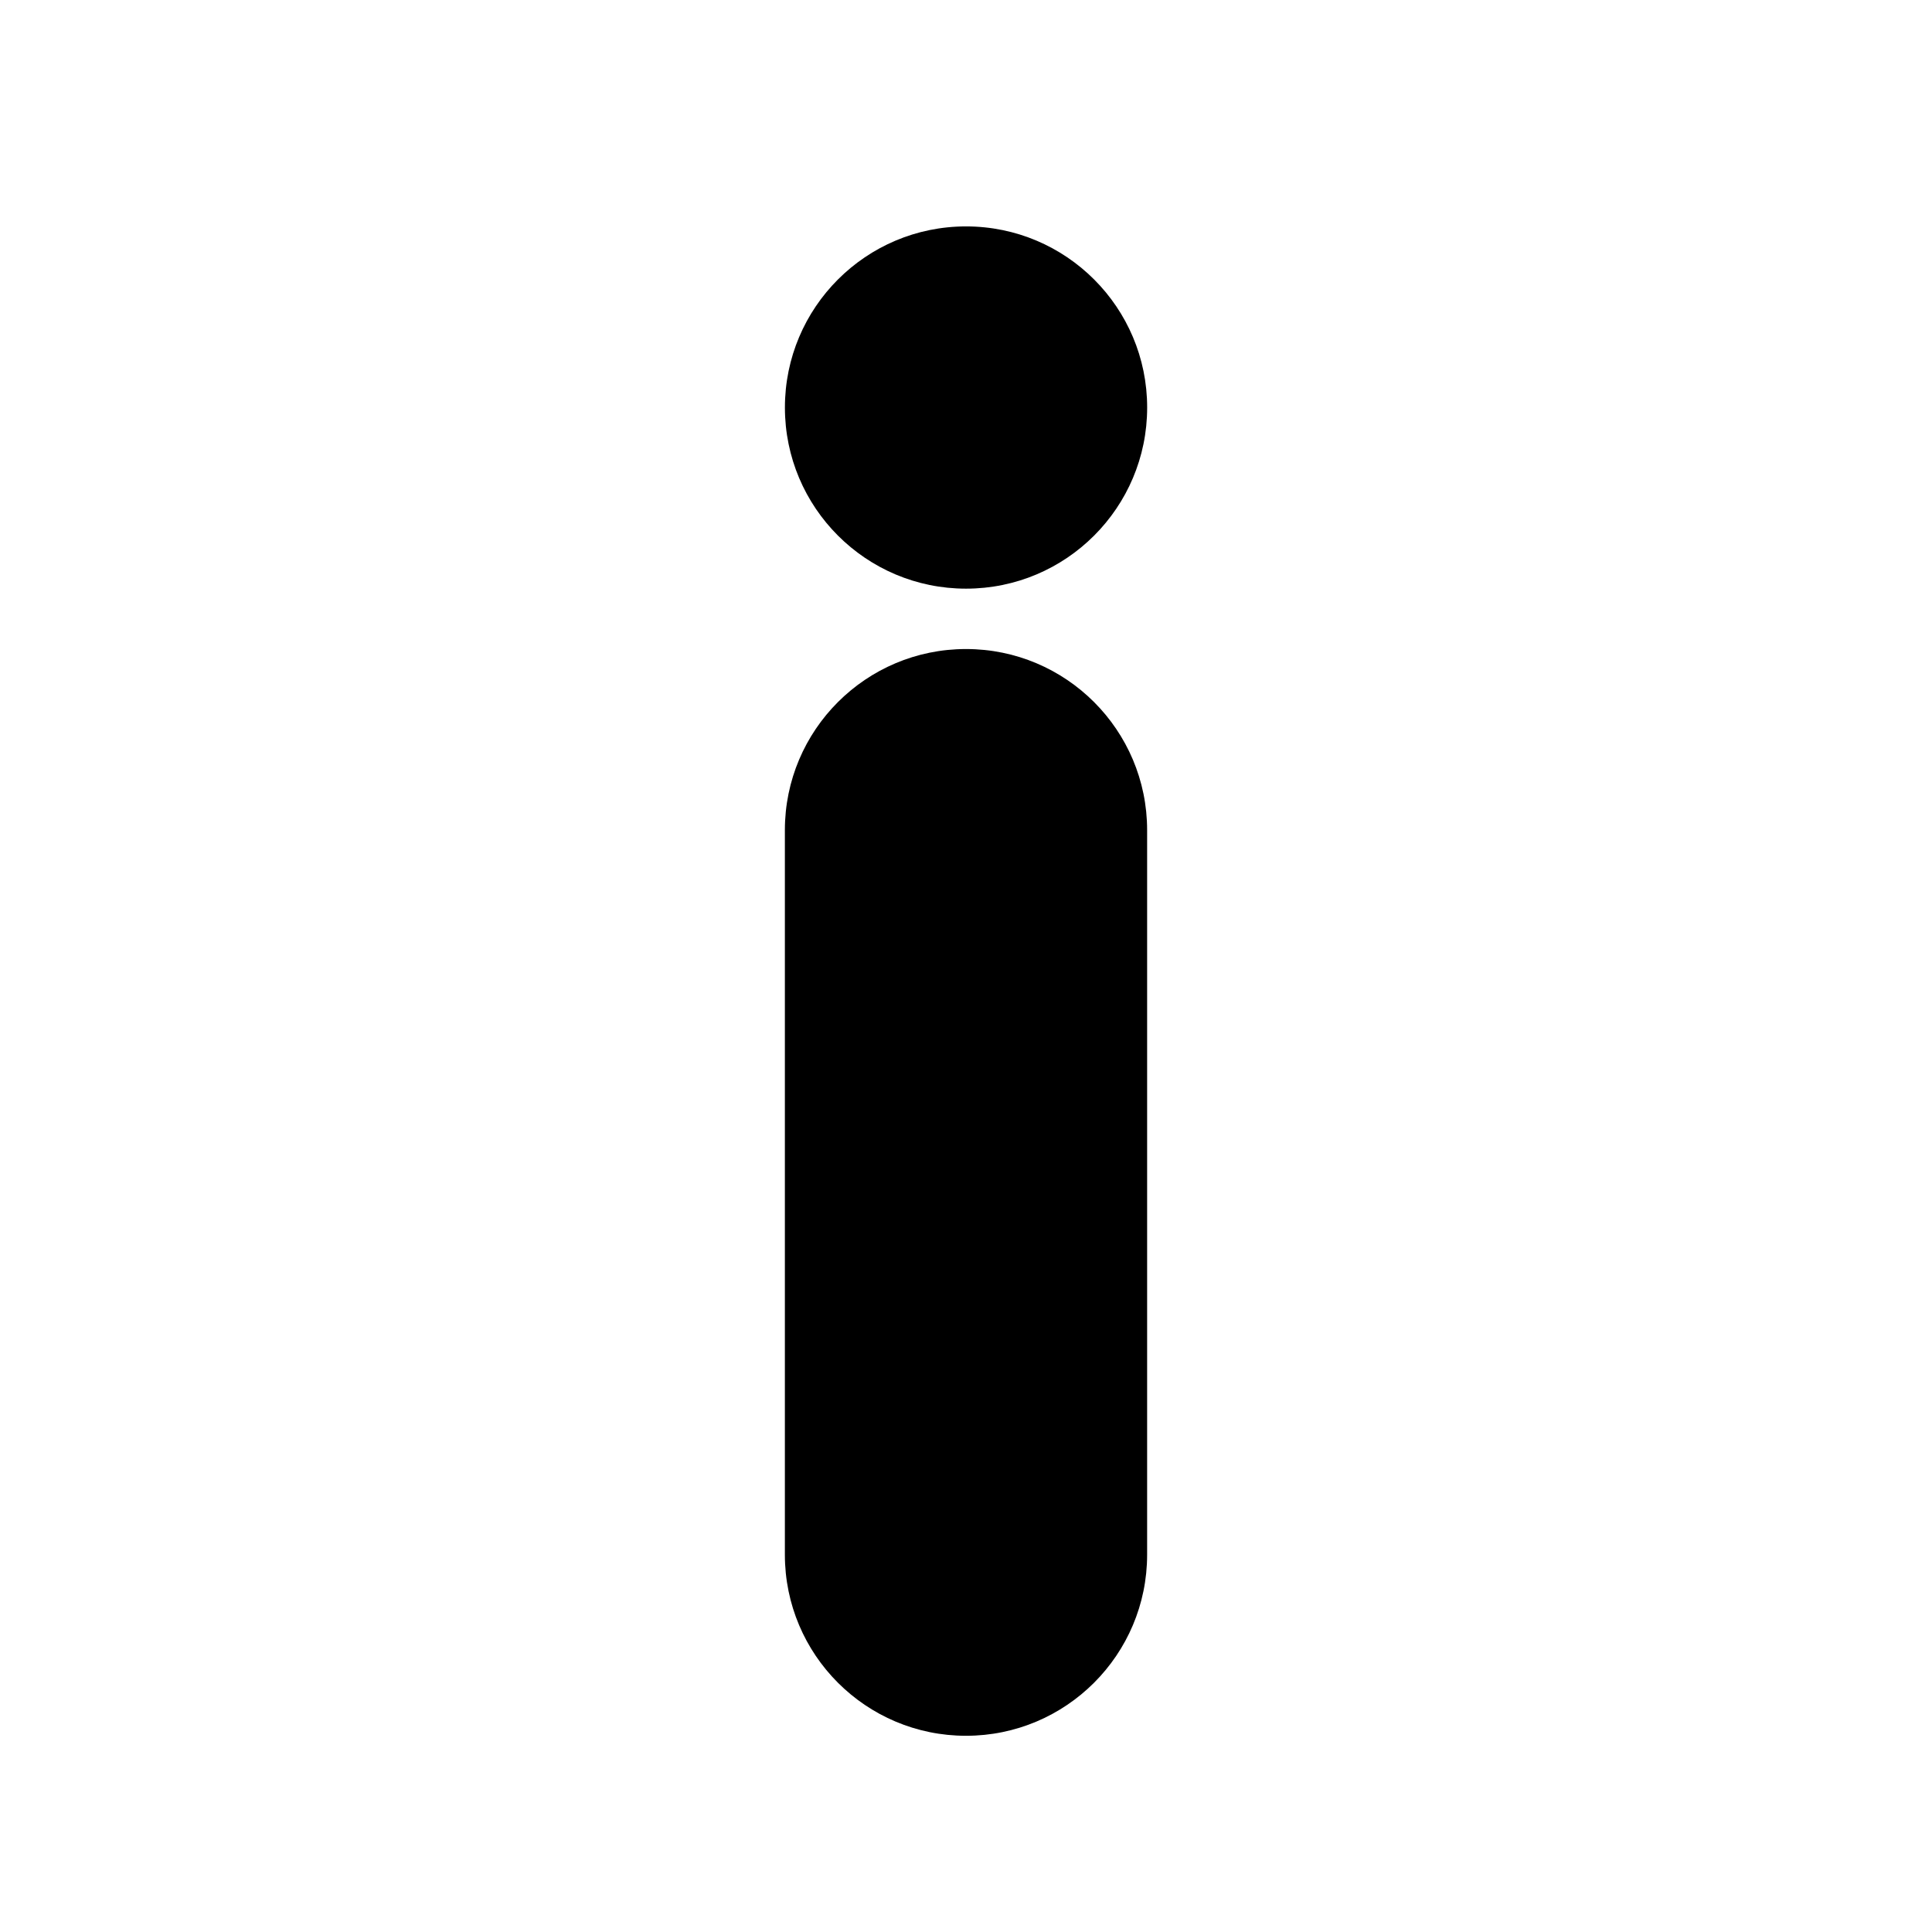
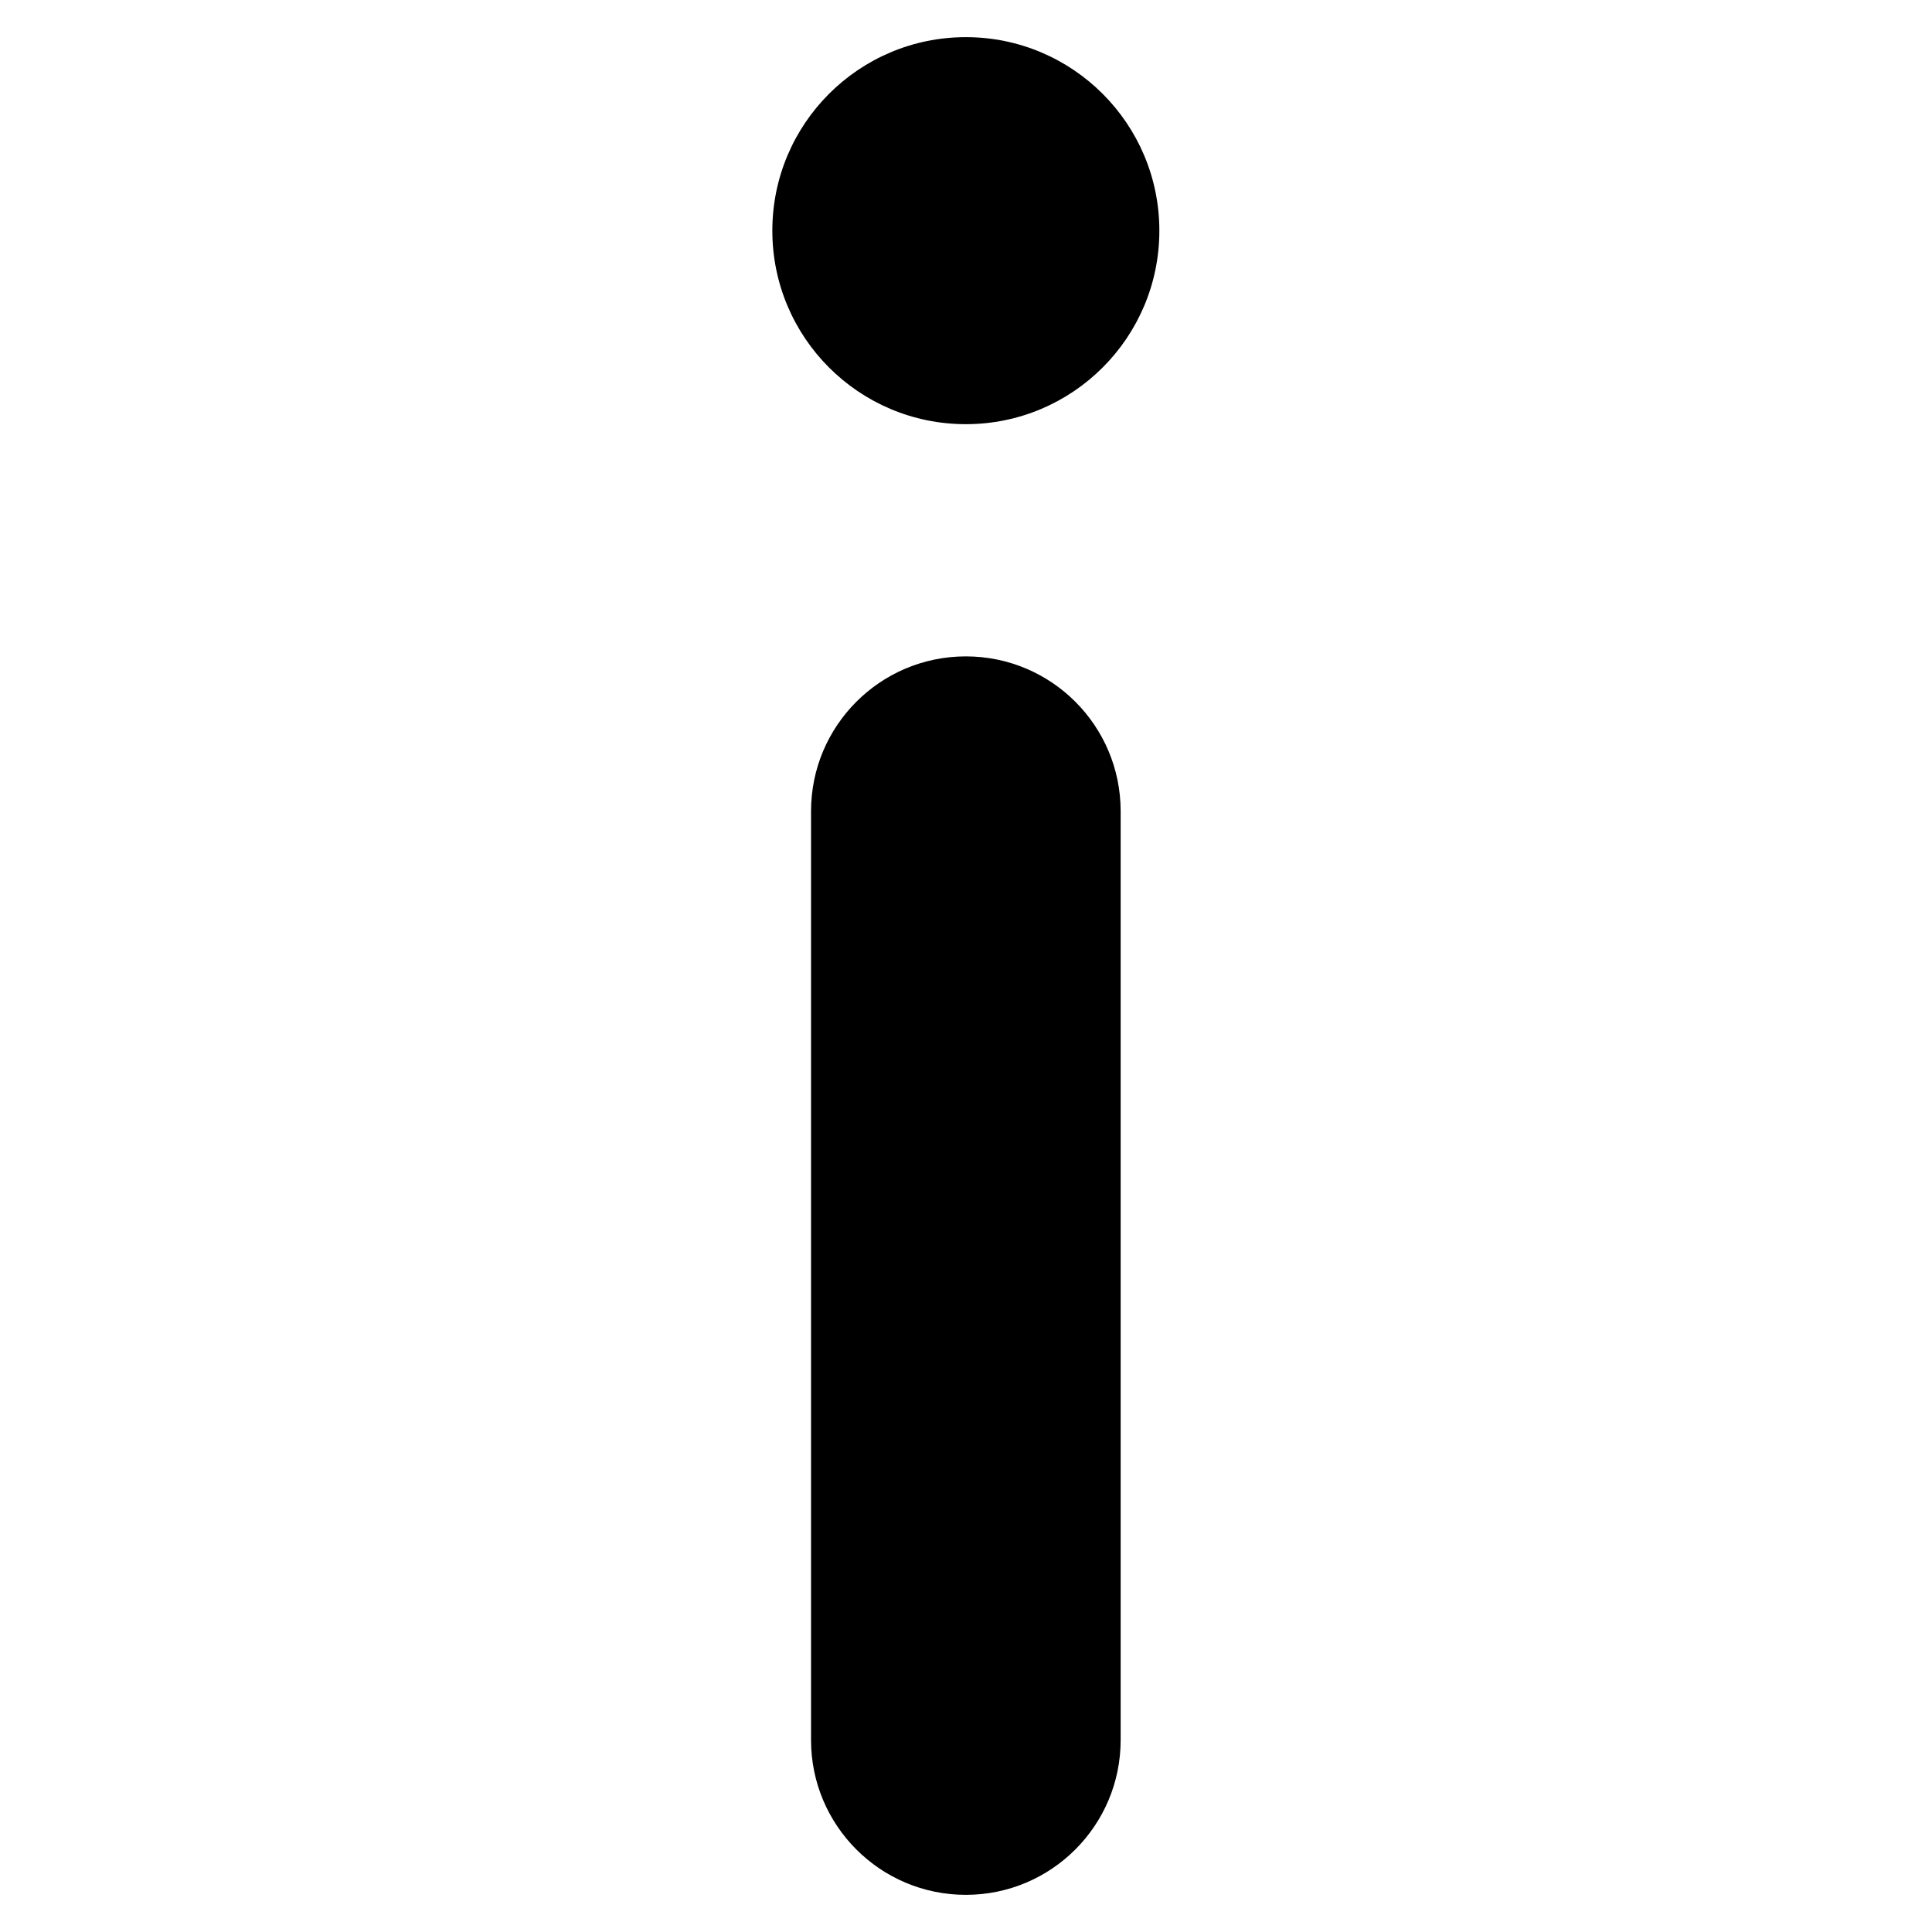
- <svg xmlns="http://www.w3.org/2000/svg" width="256" height="256" viewBox="0 0 256 256" fill="none">
-   <path d="M128 30a24 24 0 1 0 .01 0zM104 110v96a24 24 0 0 0 48 0v-96a24 24 0 0 0-48 0z" fill="currentColor" />
+ <svg xmlns="http://www.w3.org/2000/svg" width="256" height="256" viewBox="5.761 5.76 12.48 12.48" fill="none">
+   <path d="M12 10a1 1 0 0 0-1 1v6a1 1 0 0 0 2 0v-6a1 1 0 0 0-1-1m0-4a1.25 1.25 0 1 0 1.25 1.25A1.25 1.25 0 0 0 12 6" fill="currentColor" />
</svg>
